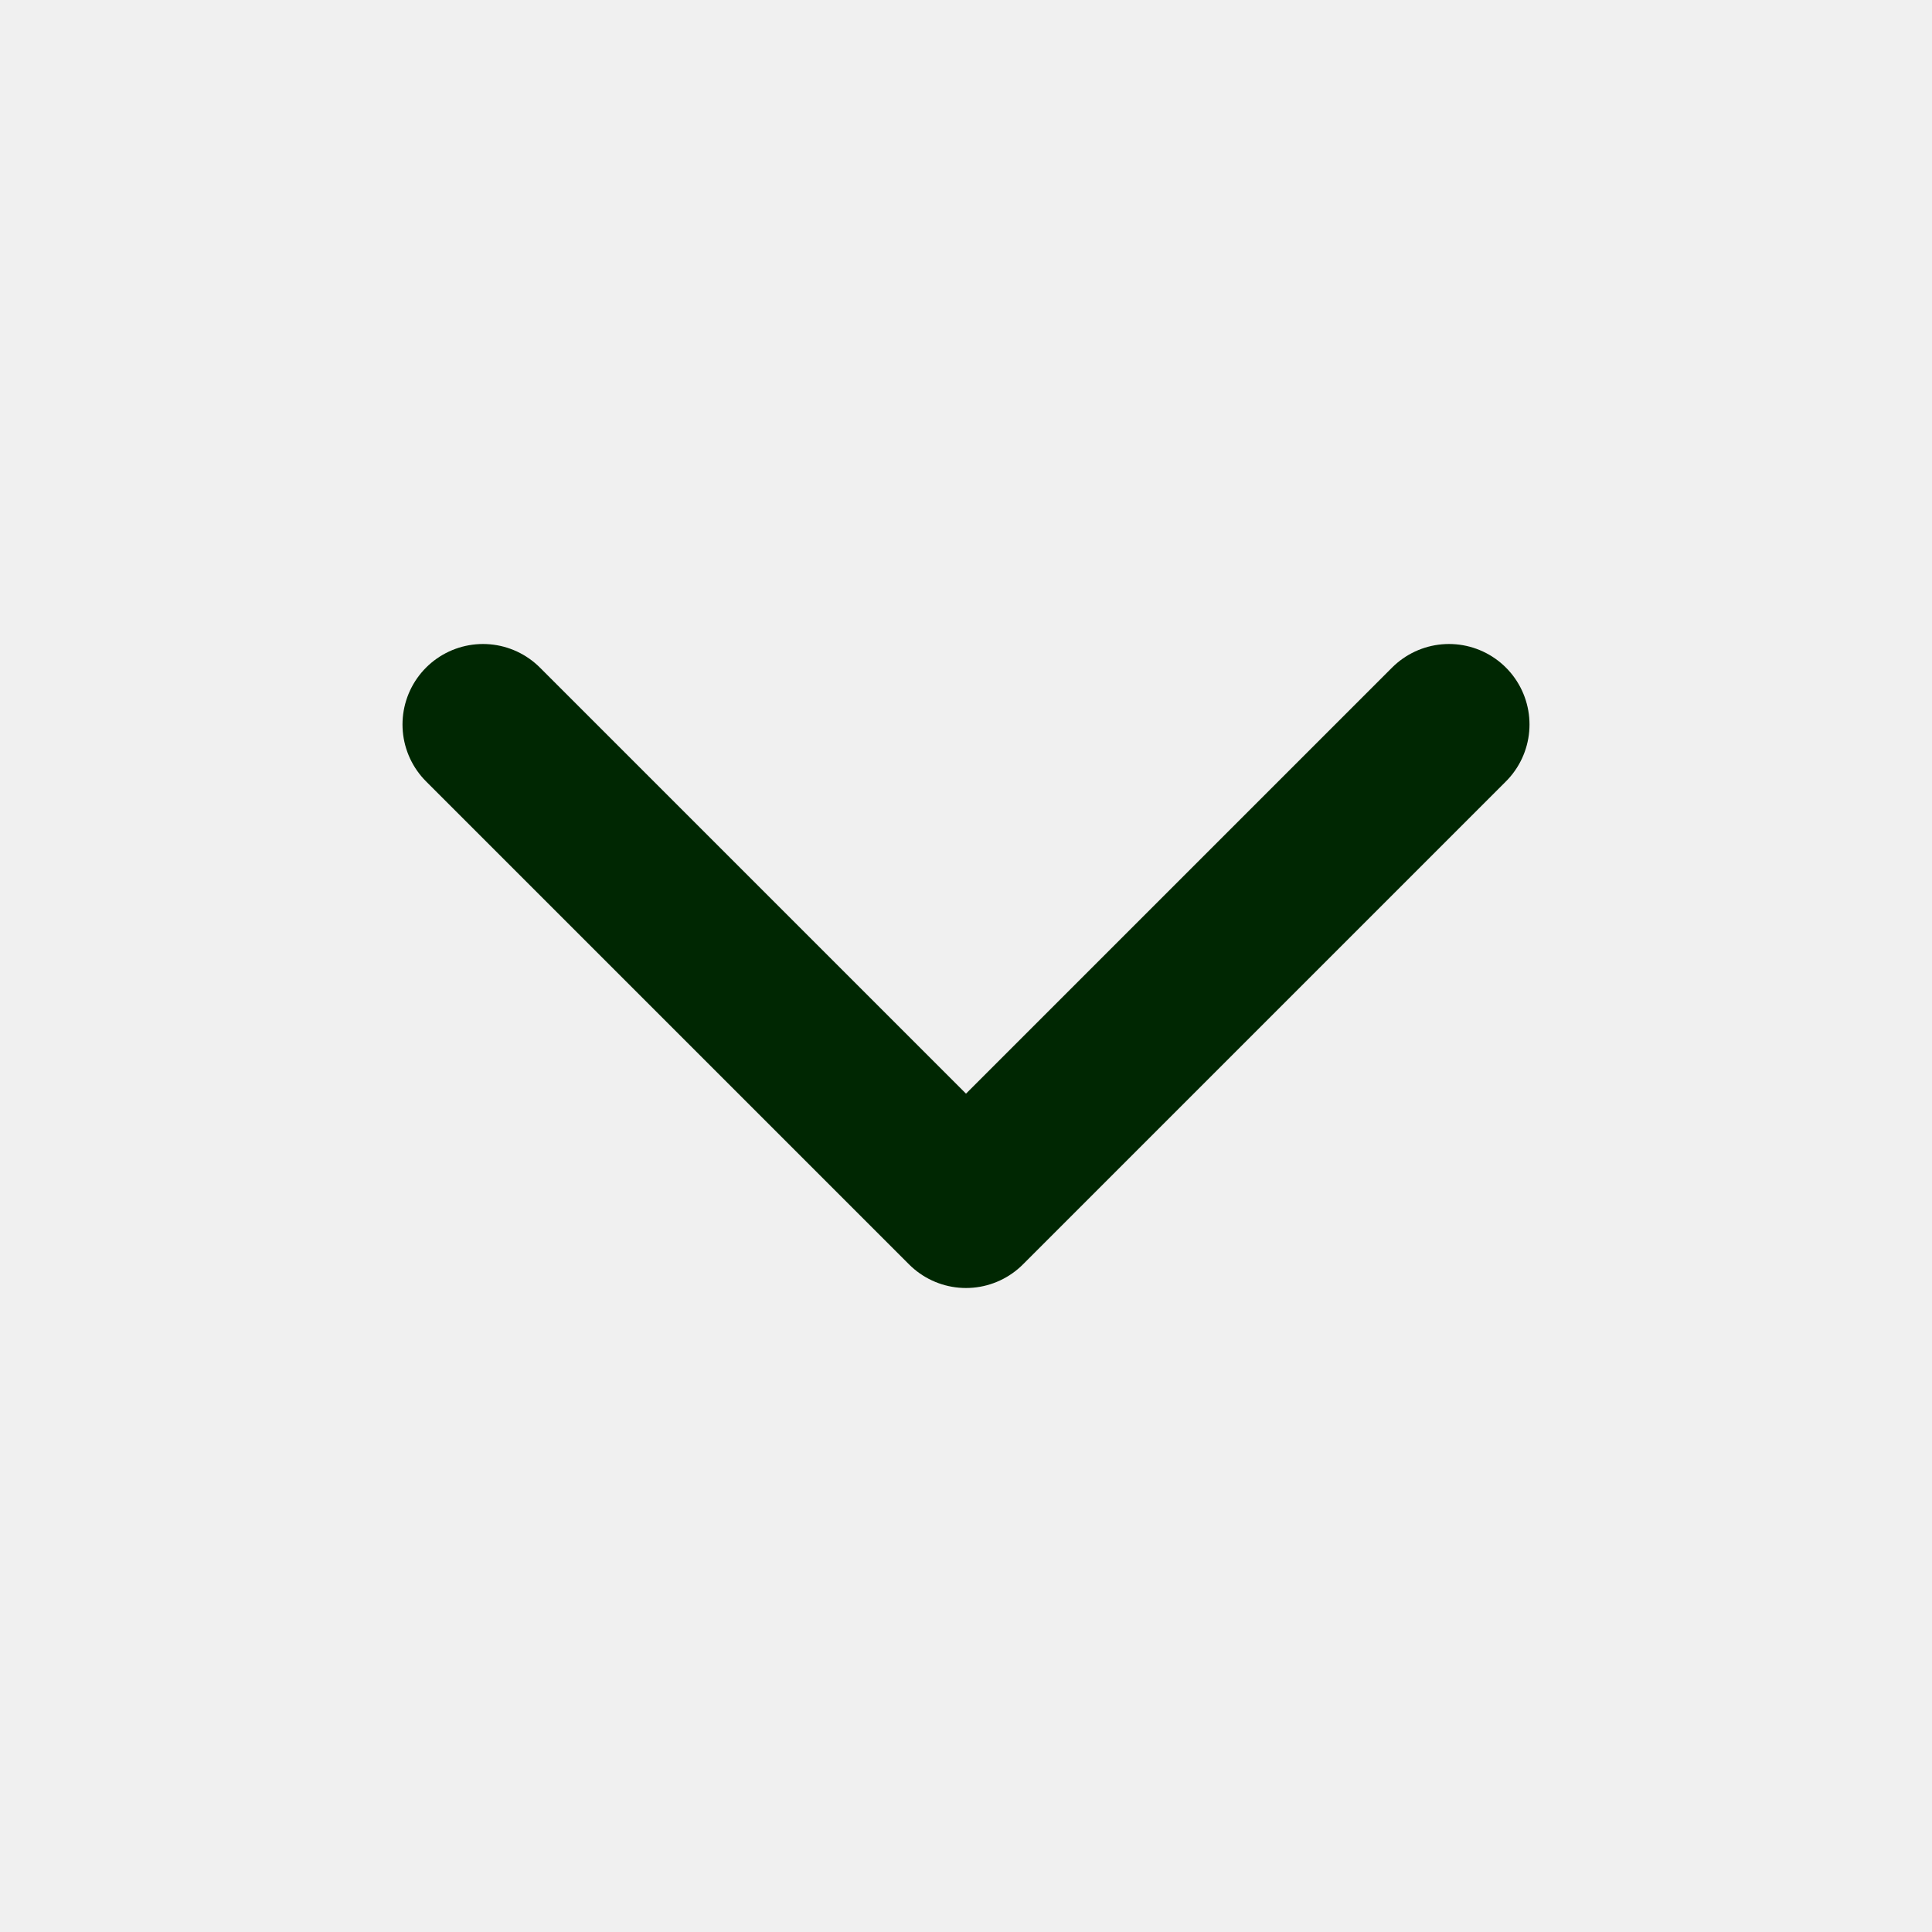
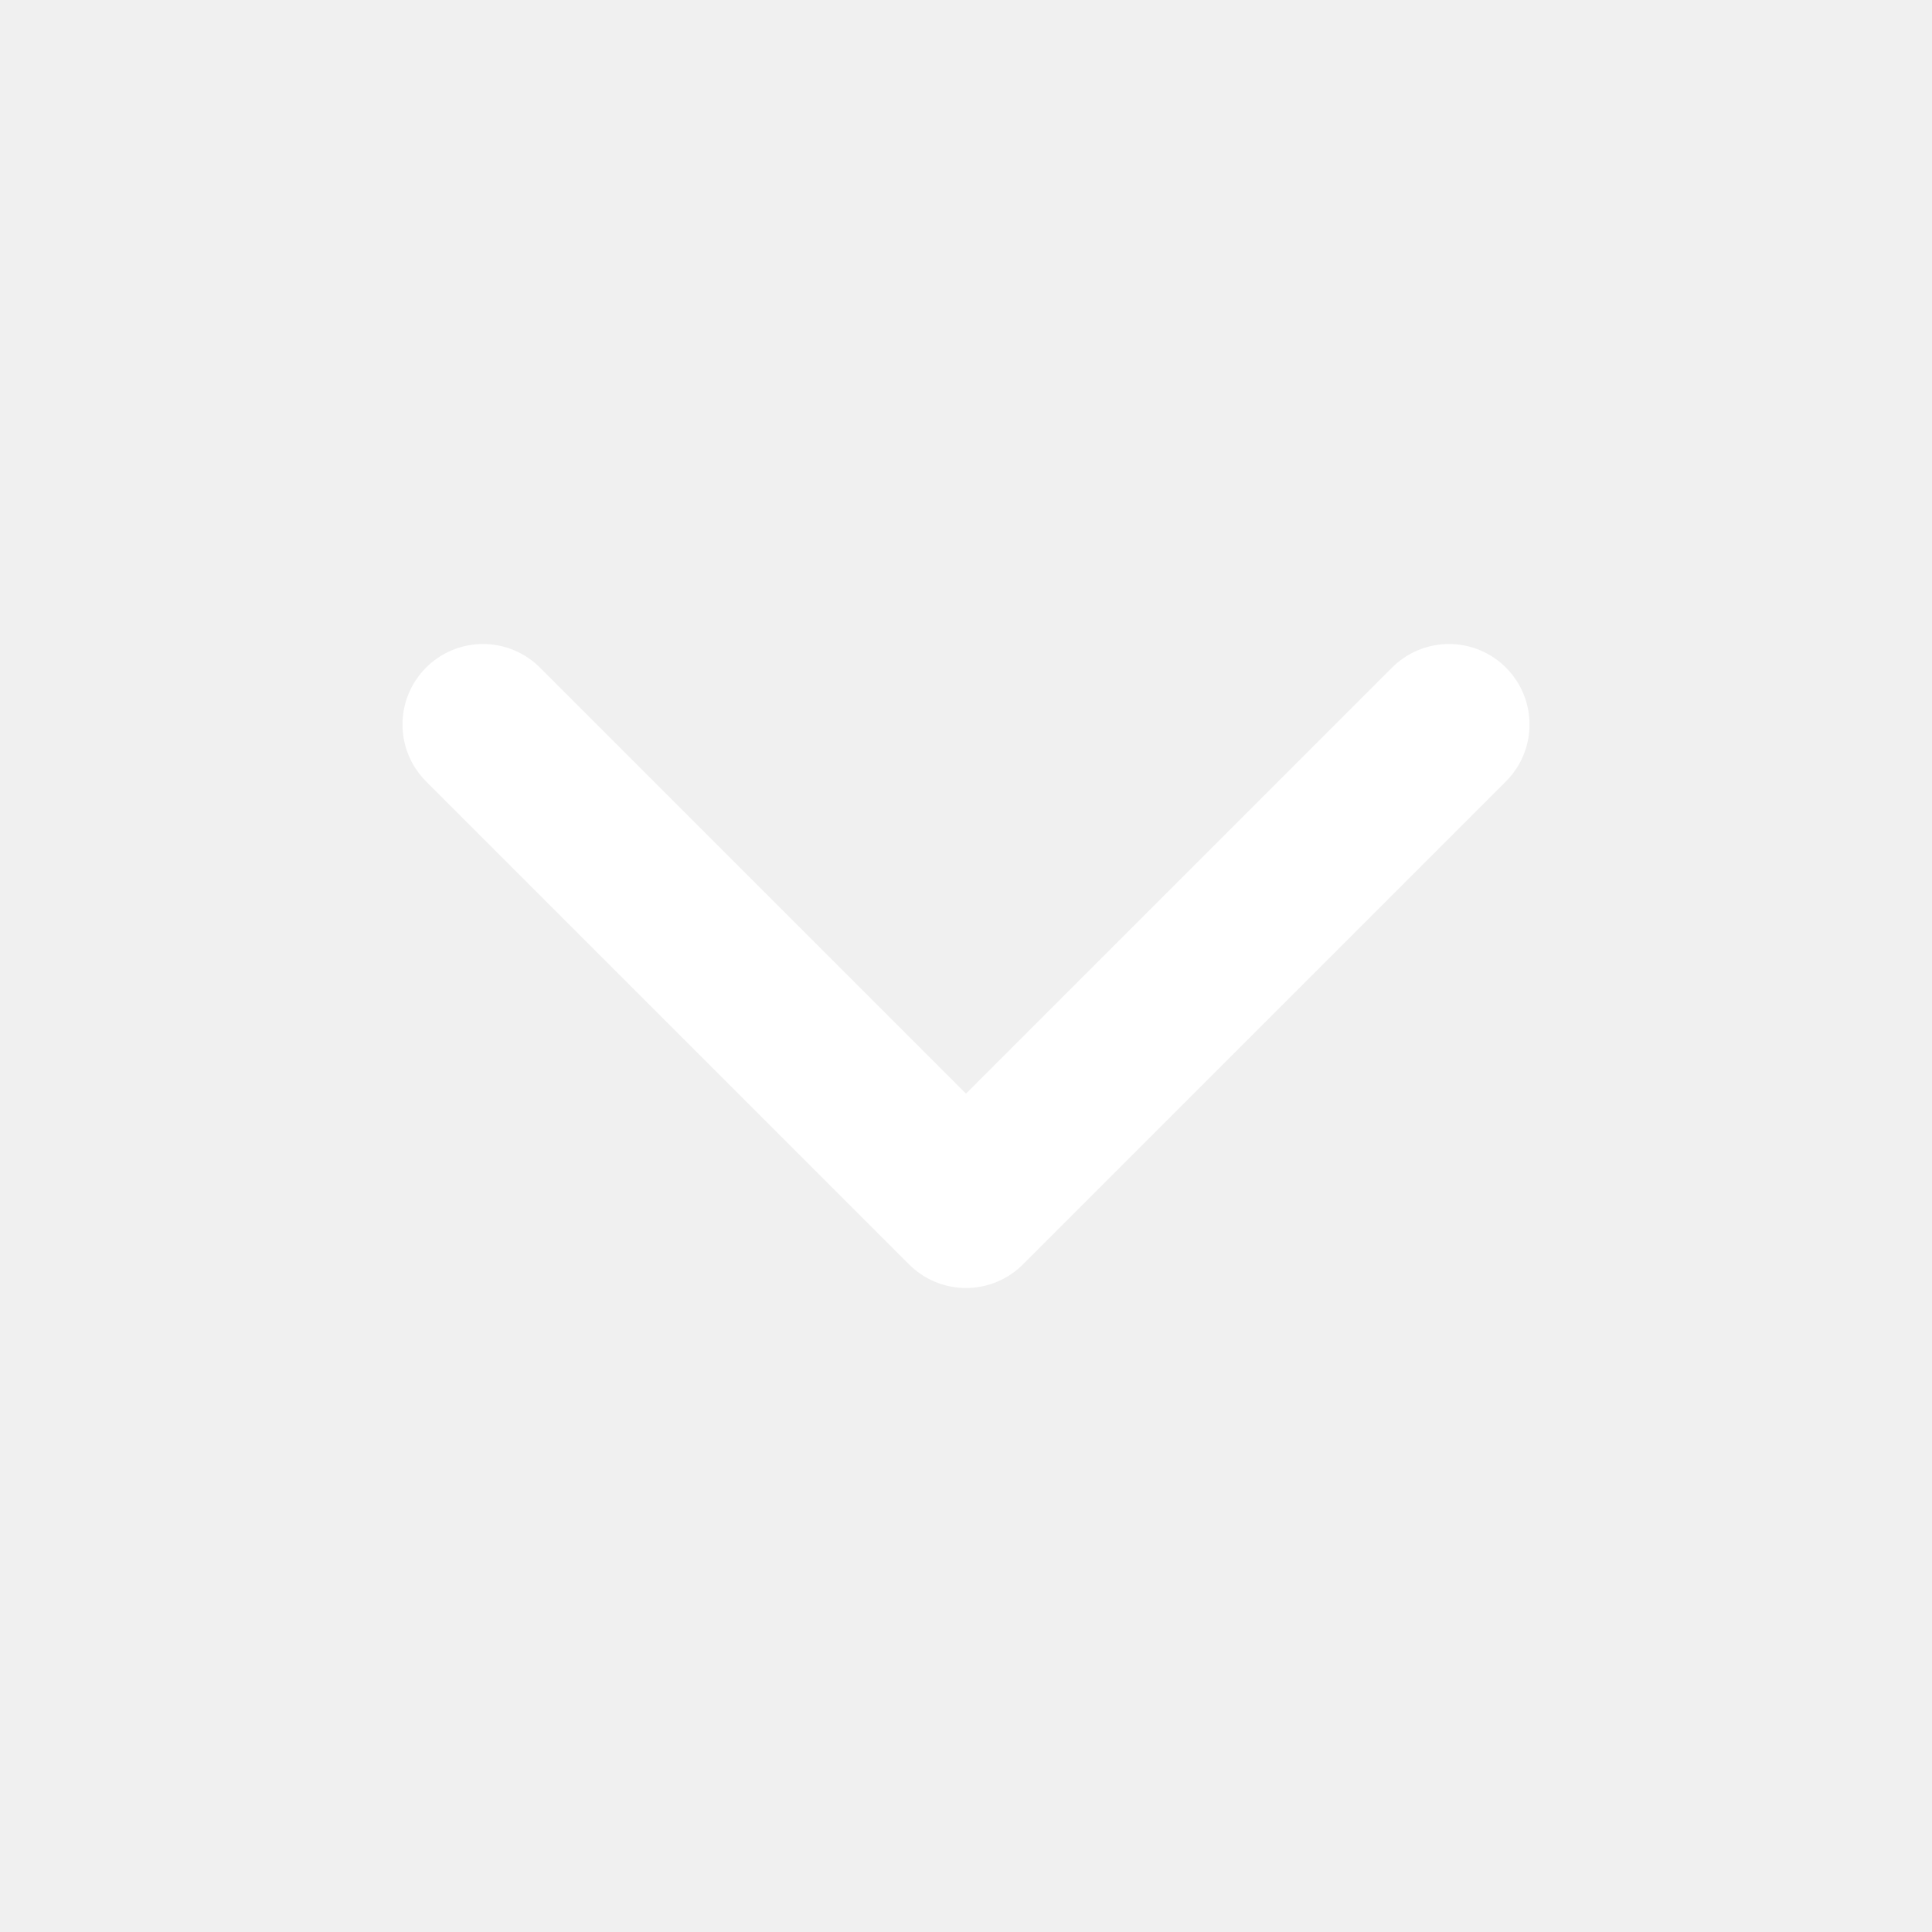
<svg xmlns="http://www.w3.org/2000/svg" fill="none" height="24" viewBox="0 0 24 24" width="24">
-   <path d="m6 9 6 6 6-6" stroke="#002702" stroke-linecap="round" stroke-linejoin="round" stroke-width="2" />
+   <path d="m6 9 6 6 6-6" stroke="#fff" stroke-linecap="round" stroke-linejoin="round" stroke-width="2" />
</svg>
